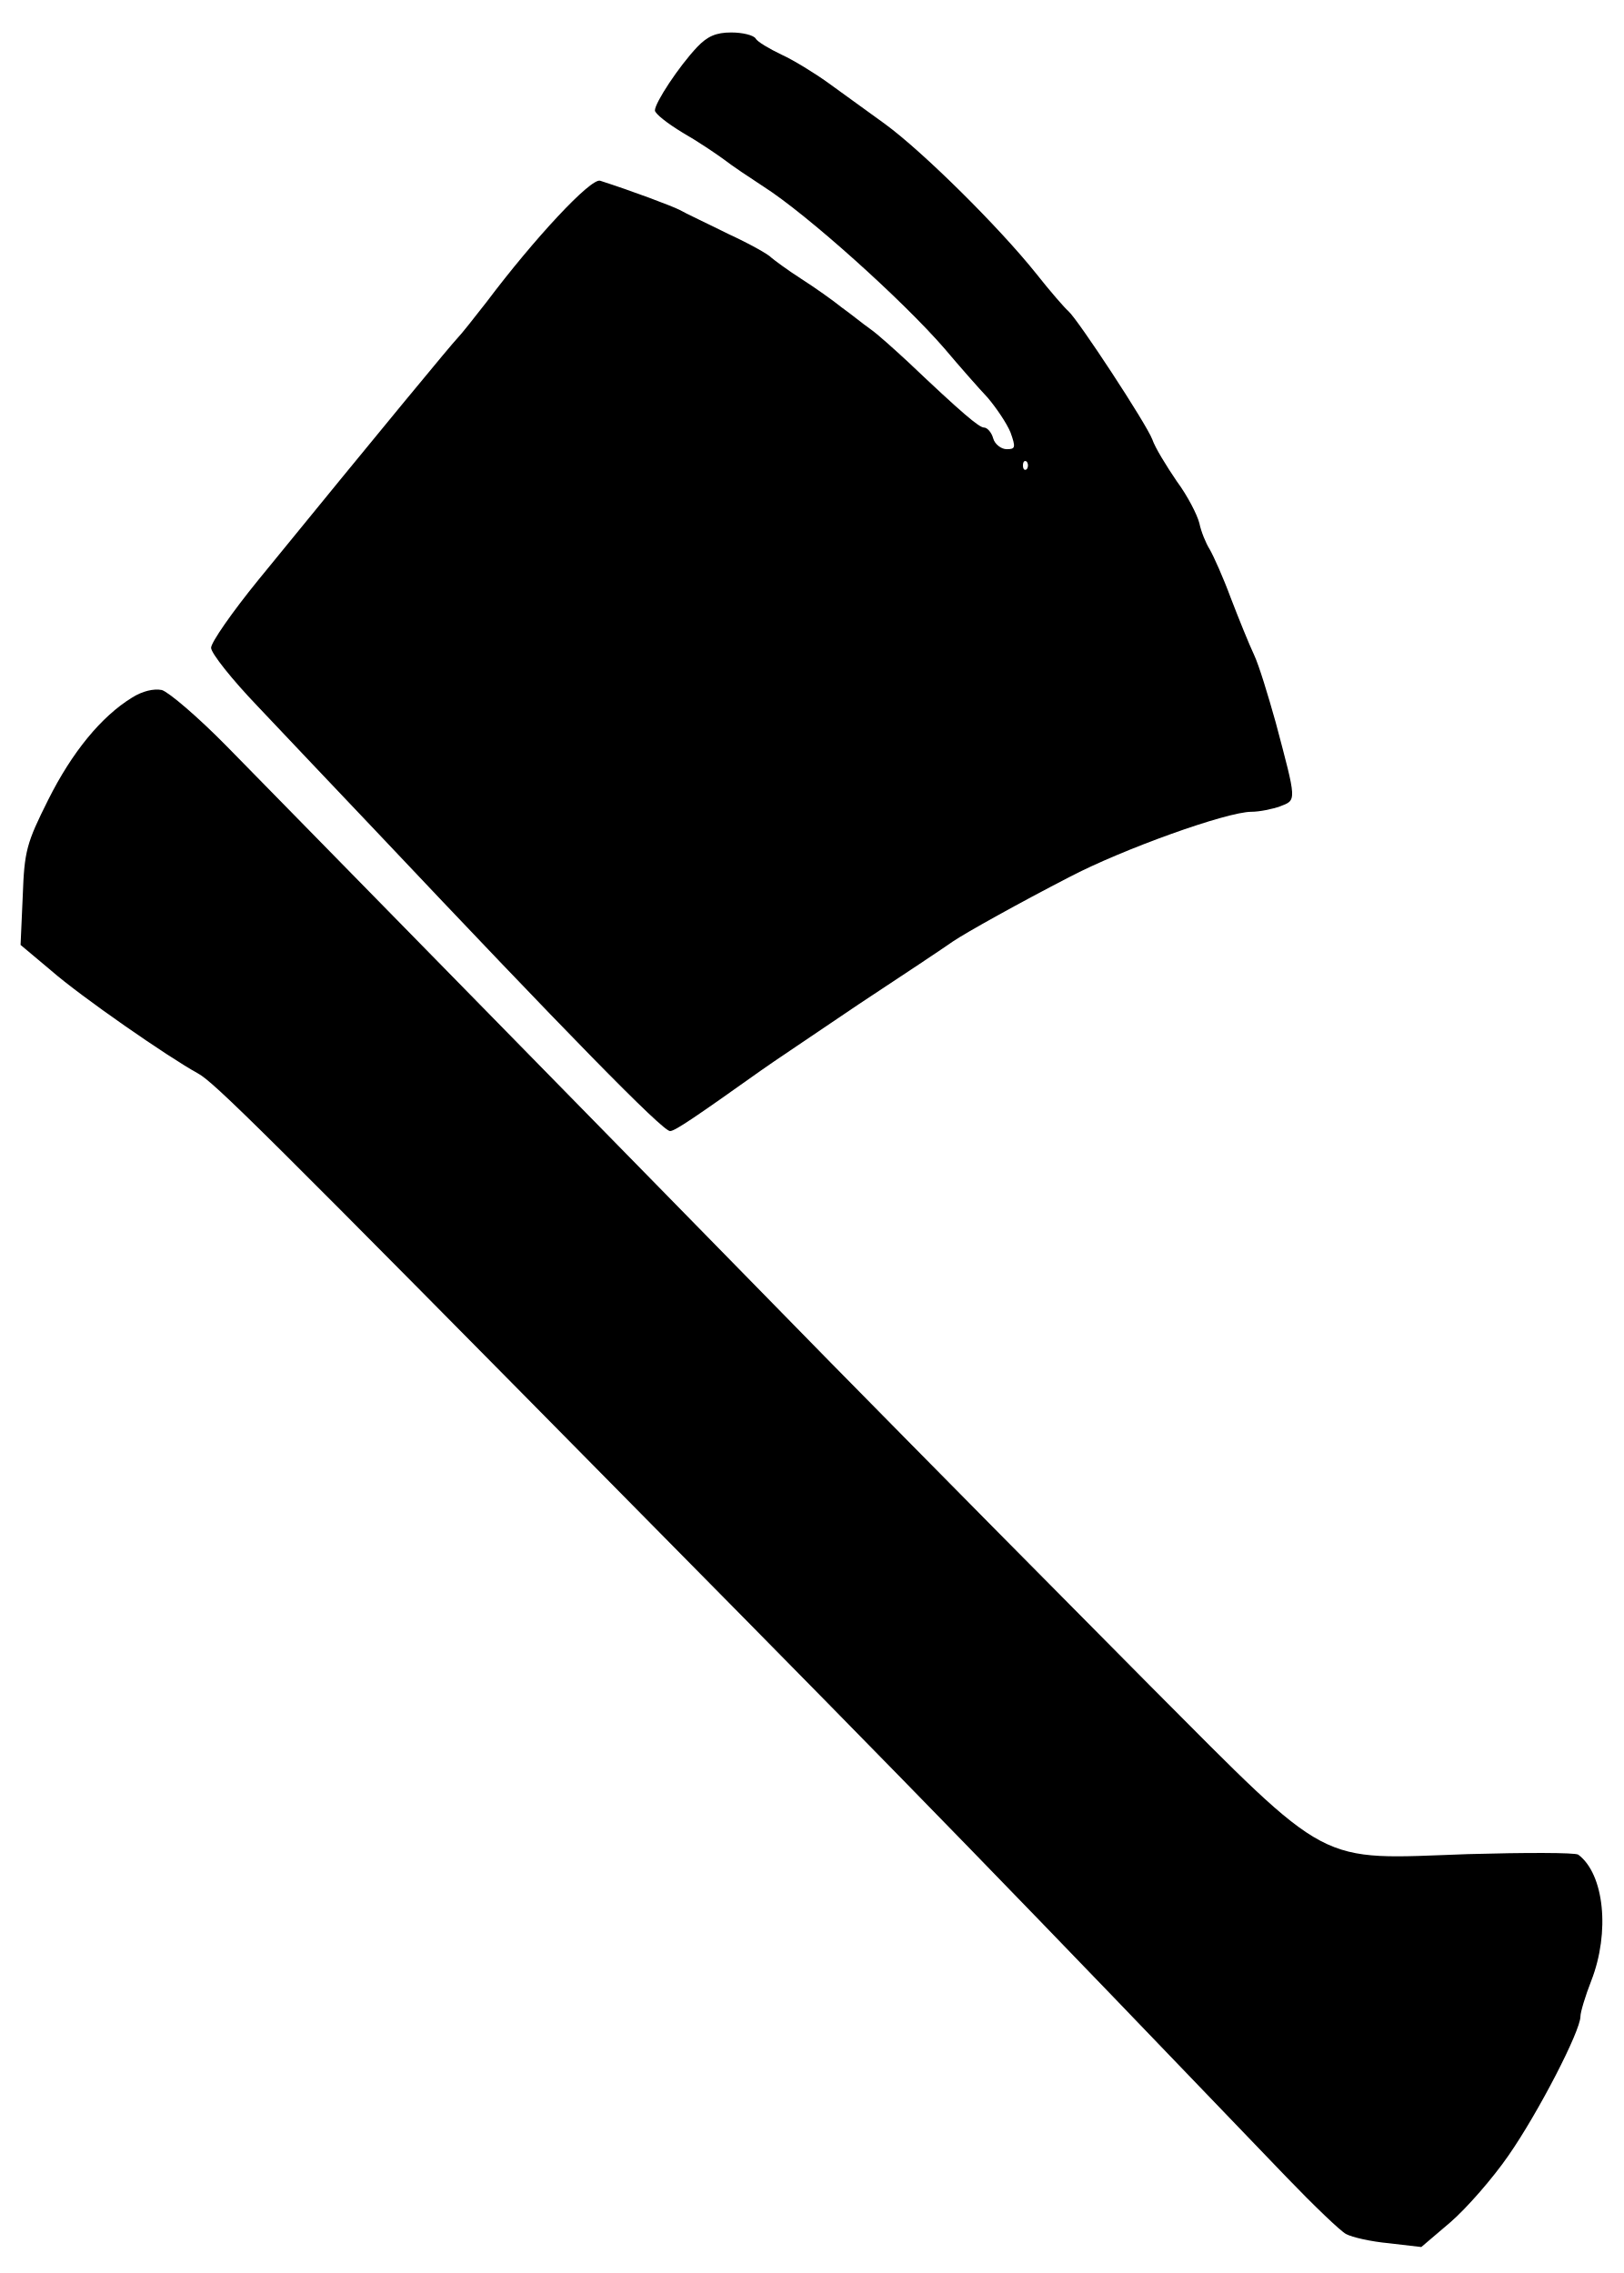
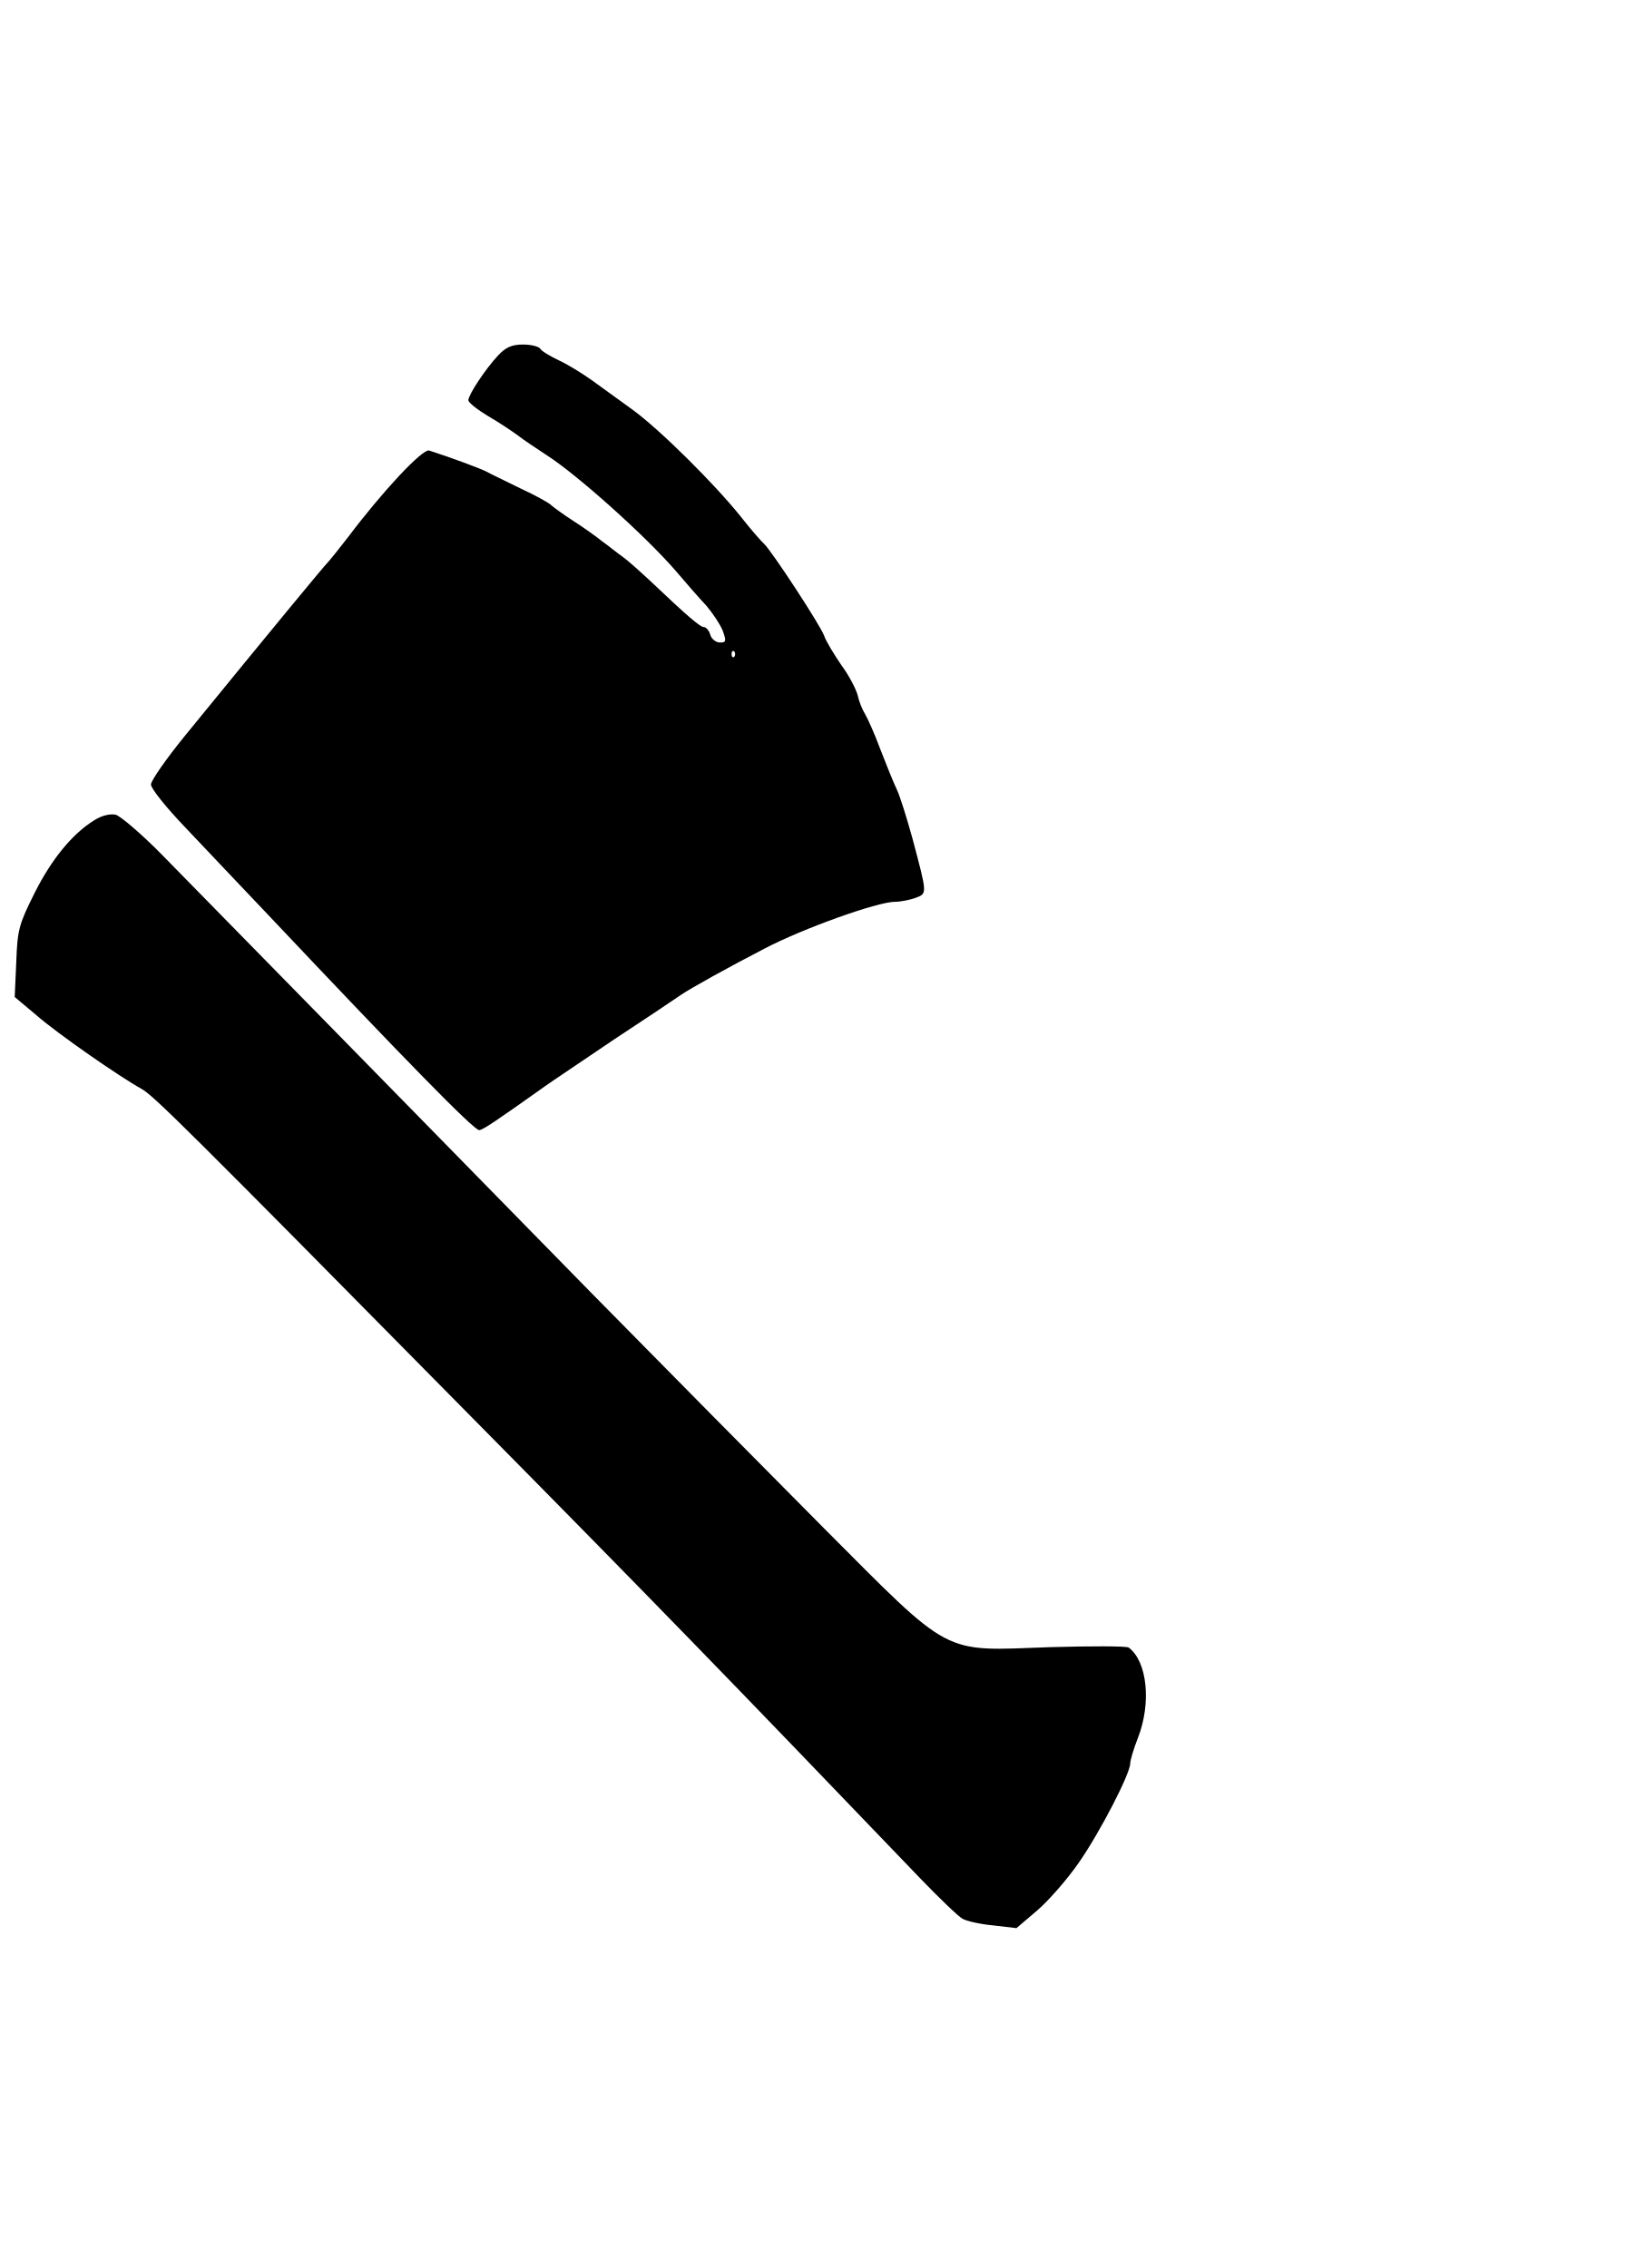
- <svg xmlns="http://www.w3.org/2000/svg" version="1.0" width="300pt" height="420pt" viewBox="0 0 300 420" preserveAspectRatio="xMidYMid meet">
+ <svg xmlns="http://www.w3.org/2000/svg" version="1.0" width="215pt" height="300pt" viewBox="0 0 420 420" preserveAspectRatio="xMidYMid meet">
  <g transform="translate(0,420) scale(0.1,-0.1)" style="stroke:none;fill-rule:nonzero;fill:#000">
    <path d="M1288 4113 c-34 -36 -78 -103 -78 -117 0 -6 23 -24 51 -41 28 -16 62 -39 77 -50 14 -11 47 -33 73 -50 80 -51 257 -210 334 -299 27 -32 63 -73 80 -91 16 -19 35 -47 42 -64 10 -28 9 -31 -7 -31 -10 0 -22 9 -25 20 -3 11 -11 20 -17 20 -9 0 -41 27 -139 120 -27 25 -58 53 -71 62 -13 9 -36 28 -53 40 -16 13 -50 37 -75 53 -25 16 -49 34 -55 39 -5 6 -41 26 -80 44 -38 19 -79 38 -89 44 -16 8 -88 35 -147 54 -17 6 -122 -107 -210 -224 -24 -31 -48 -61 -54 -67 -9 -9 -134 -160 -368 -447 -48 -59 -87 -115 -87 -125 0 -10 39 -59 86 -108 47 -50 145 -153 217 -229 354 -375 531 -556 545 -556 9 0 47 26 168 112 18 13 99 67 180 122 82 54 160 106 174 116 25 17 124 72 215 119 99 52 292 121 337 121 15 0 39 5 53 10 31 12 31 8 -8 155 -14 50 -31 106 -40 125 -9 19 -28 66 -43 105 -14 38 -32 78 -39 90 -7 11 -16 33 -19 48 -4 16 -22 51 -42 78 -19 28 -40 62 -45 77 -11 29 -137 221 -155 237 -7 6 -34 37 -60 70 -68 85 -208 224 -279 276 -33 24 -80 58 -105 76 -25 18 -64 42 -86 52 -23 11 -45 24 -48 30 -4 6 -24 11 -45 11 -28 0 -44 -7 -63 -27z m609 -780 c-4 -3 -7 0 -7 7 0 7 3 10 7 7 3 -4 3 -10 0 -14z" />
    <path d="M244 2911 c-57 -35 -111 -101 -155 -189 -40 -80 -44 -94 -47 -178 l-4 -90 56 -47 c56 -49 218 -161 271 -190 30 -16 114 -99 842 -837 496 -502 673 -685 1170 -1203 50 -52 100 -100 110 -105 11 -6 46 -14 79 -17 l60 -7 54 46 c30 26 78 81 107 123 55 79 133 230 133 257 0 8 9 38 20 66 35 90 24 197 -24 233 -6 4 -98 4 -204 1 -282 -10 -249 -28 -587 311 -148 149 -415 419 -593 600 -178 182 -479 489 -670 684 -191 195 -390 398 -443 452 -53 54 -107 100 -120 104 -15 3 -36 -2 -55 -14z" />
  </g>
</svg>
